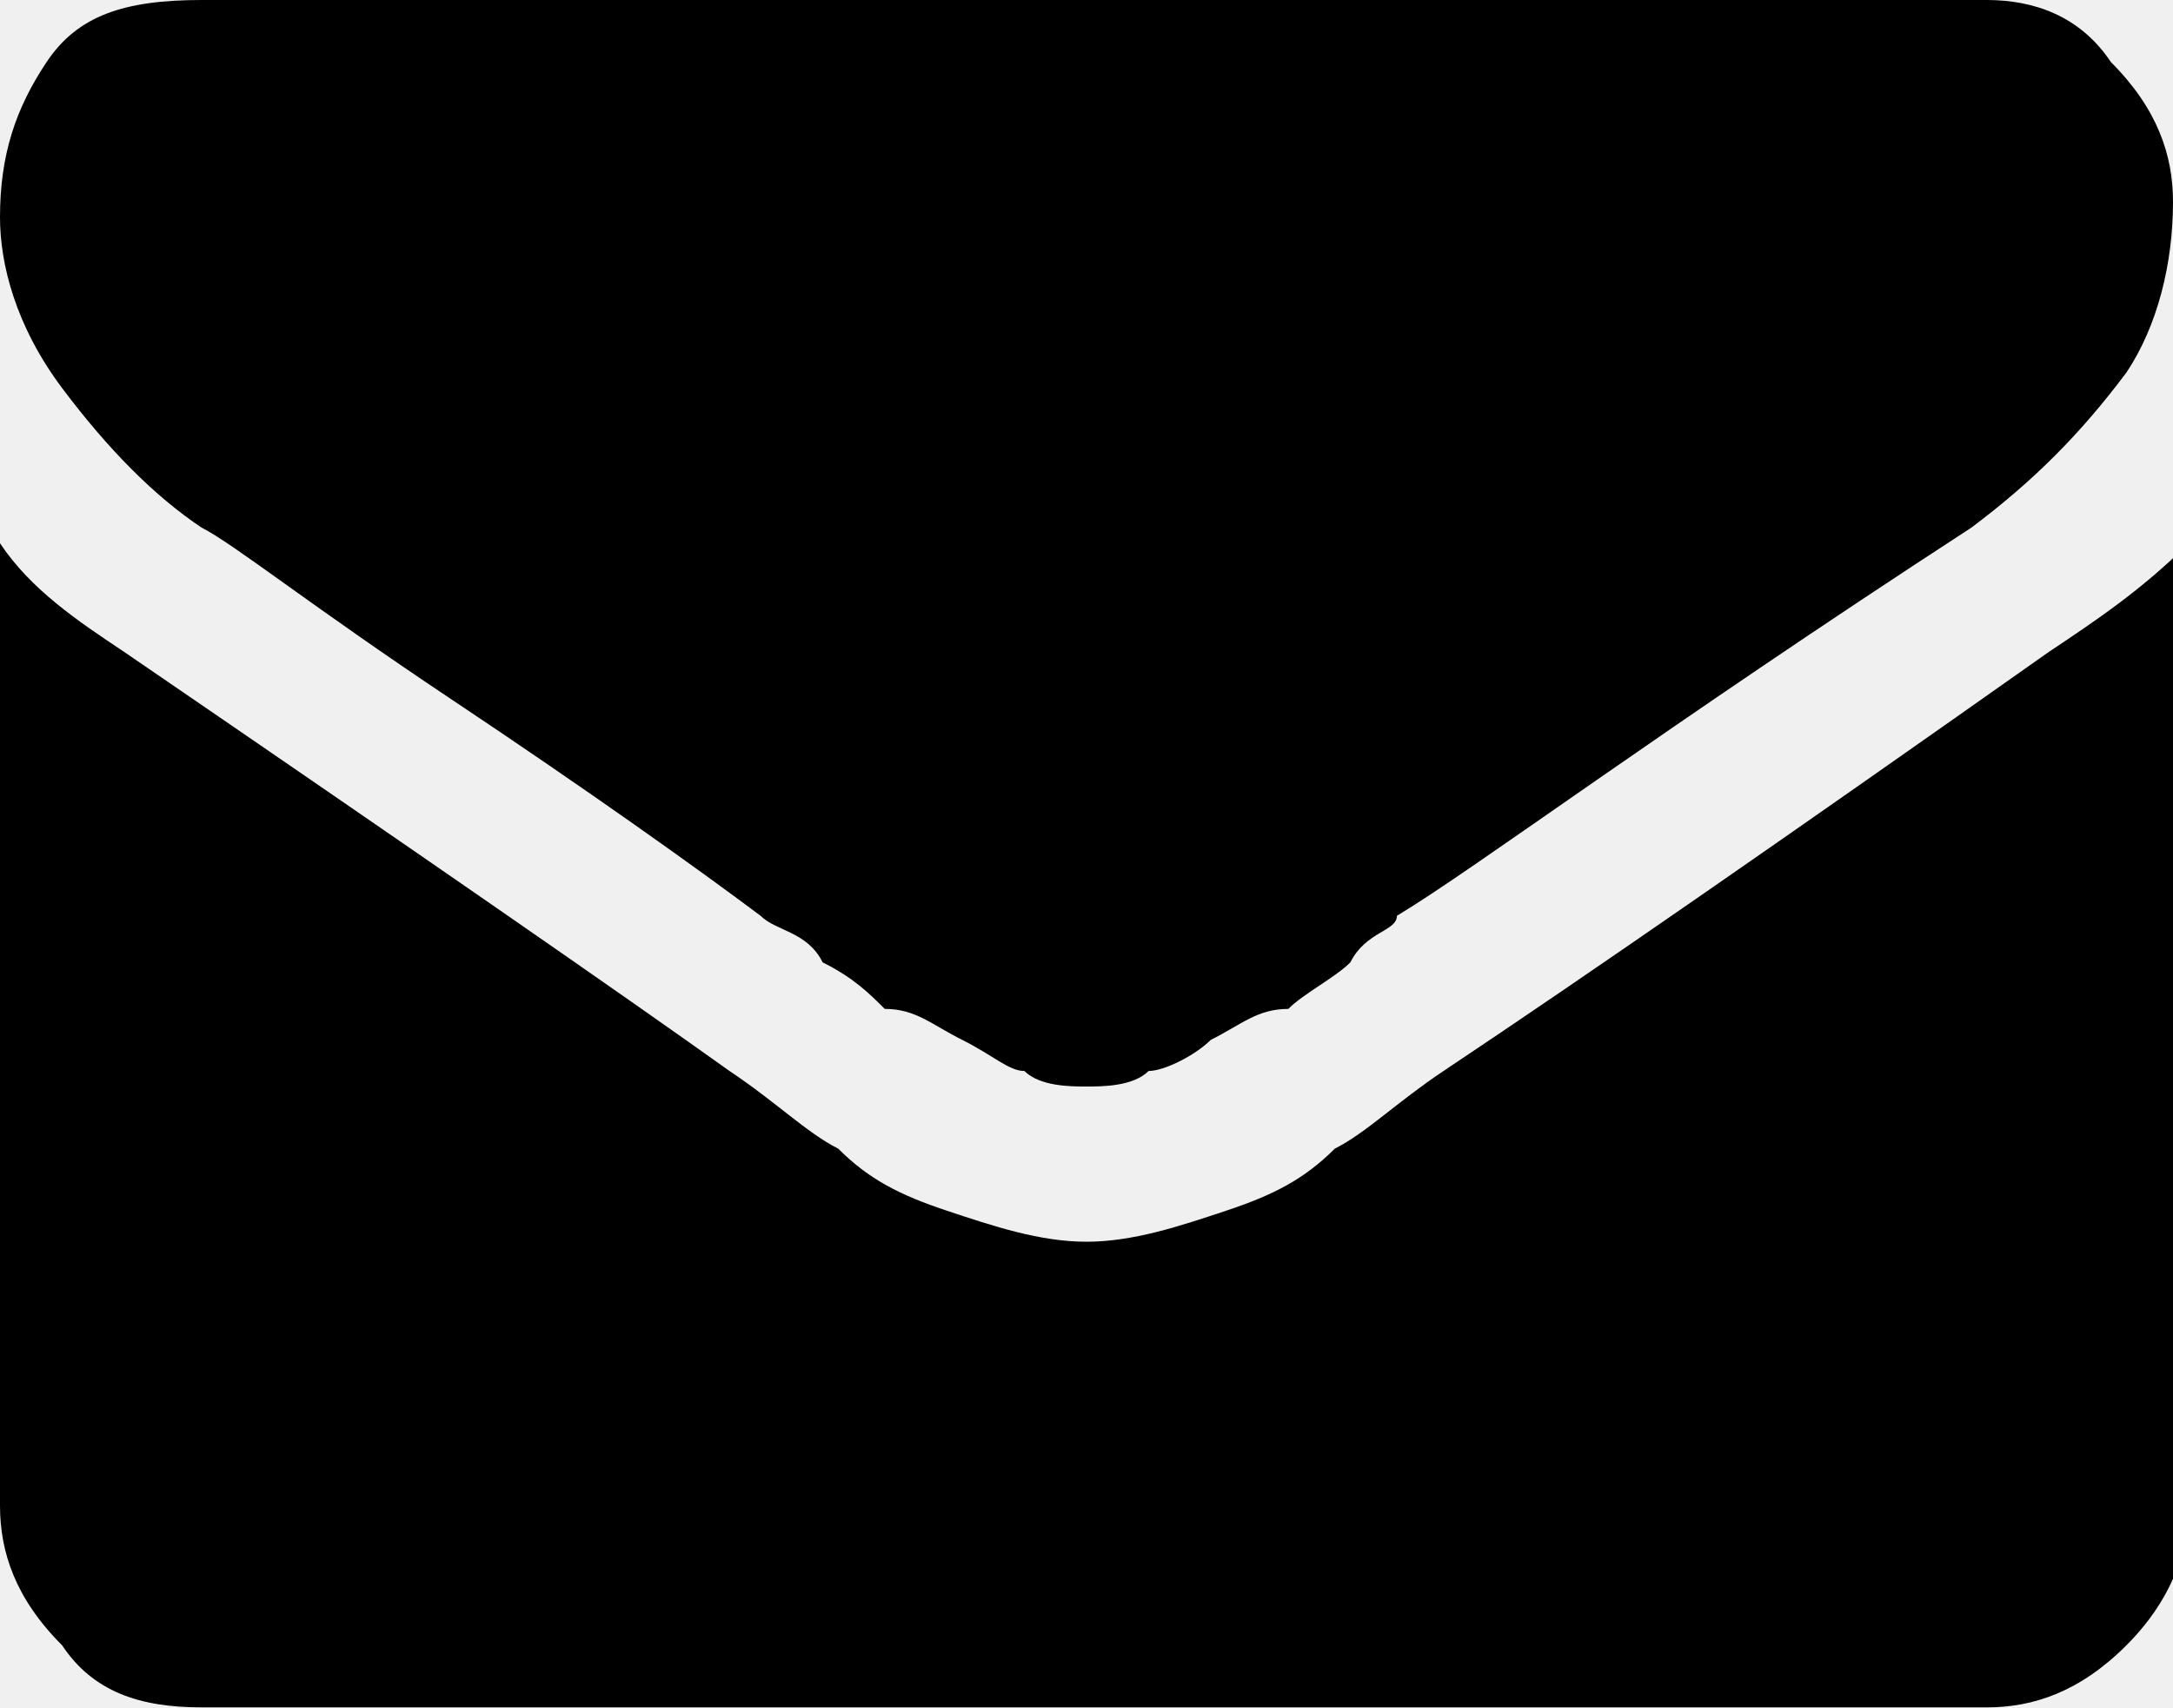
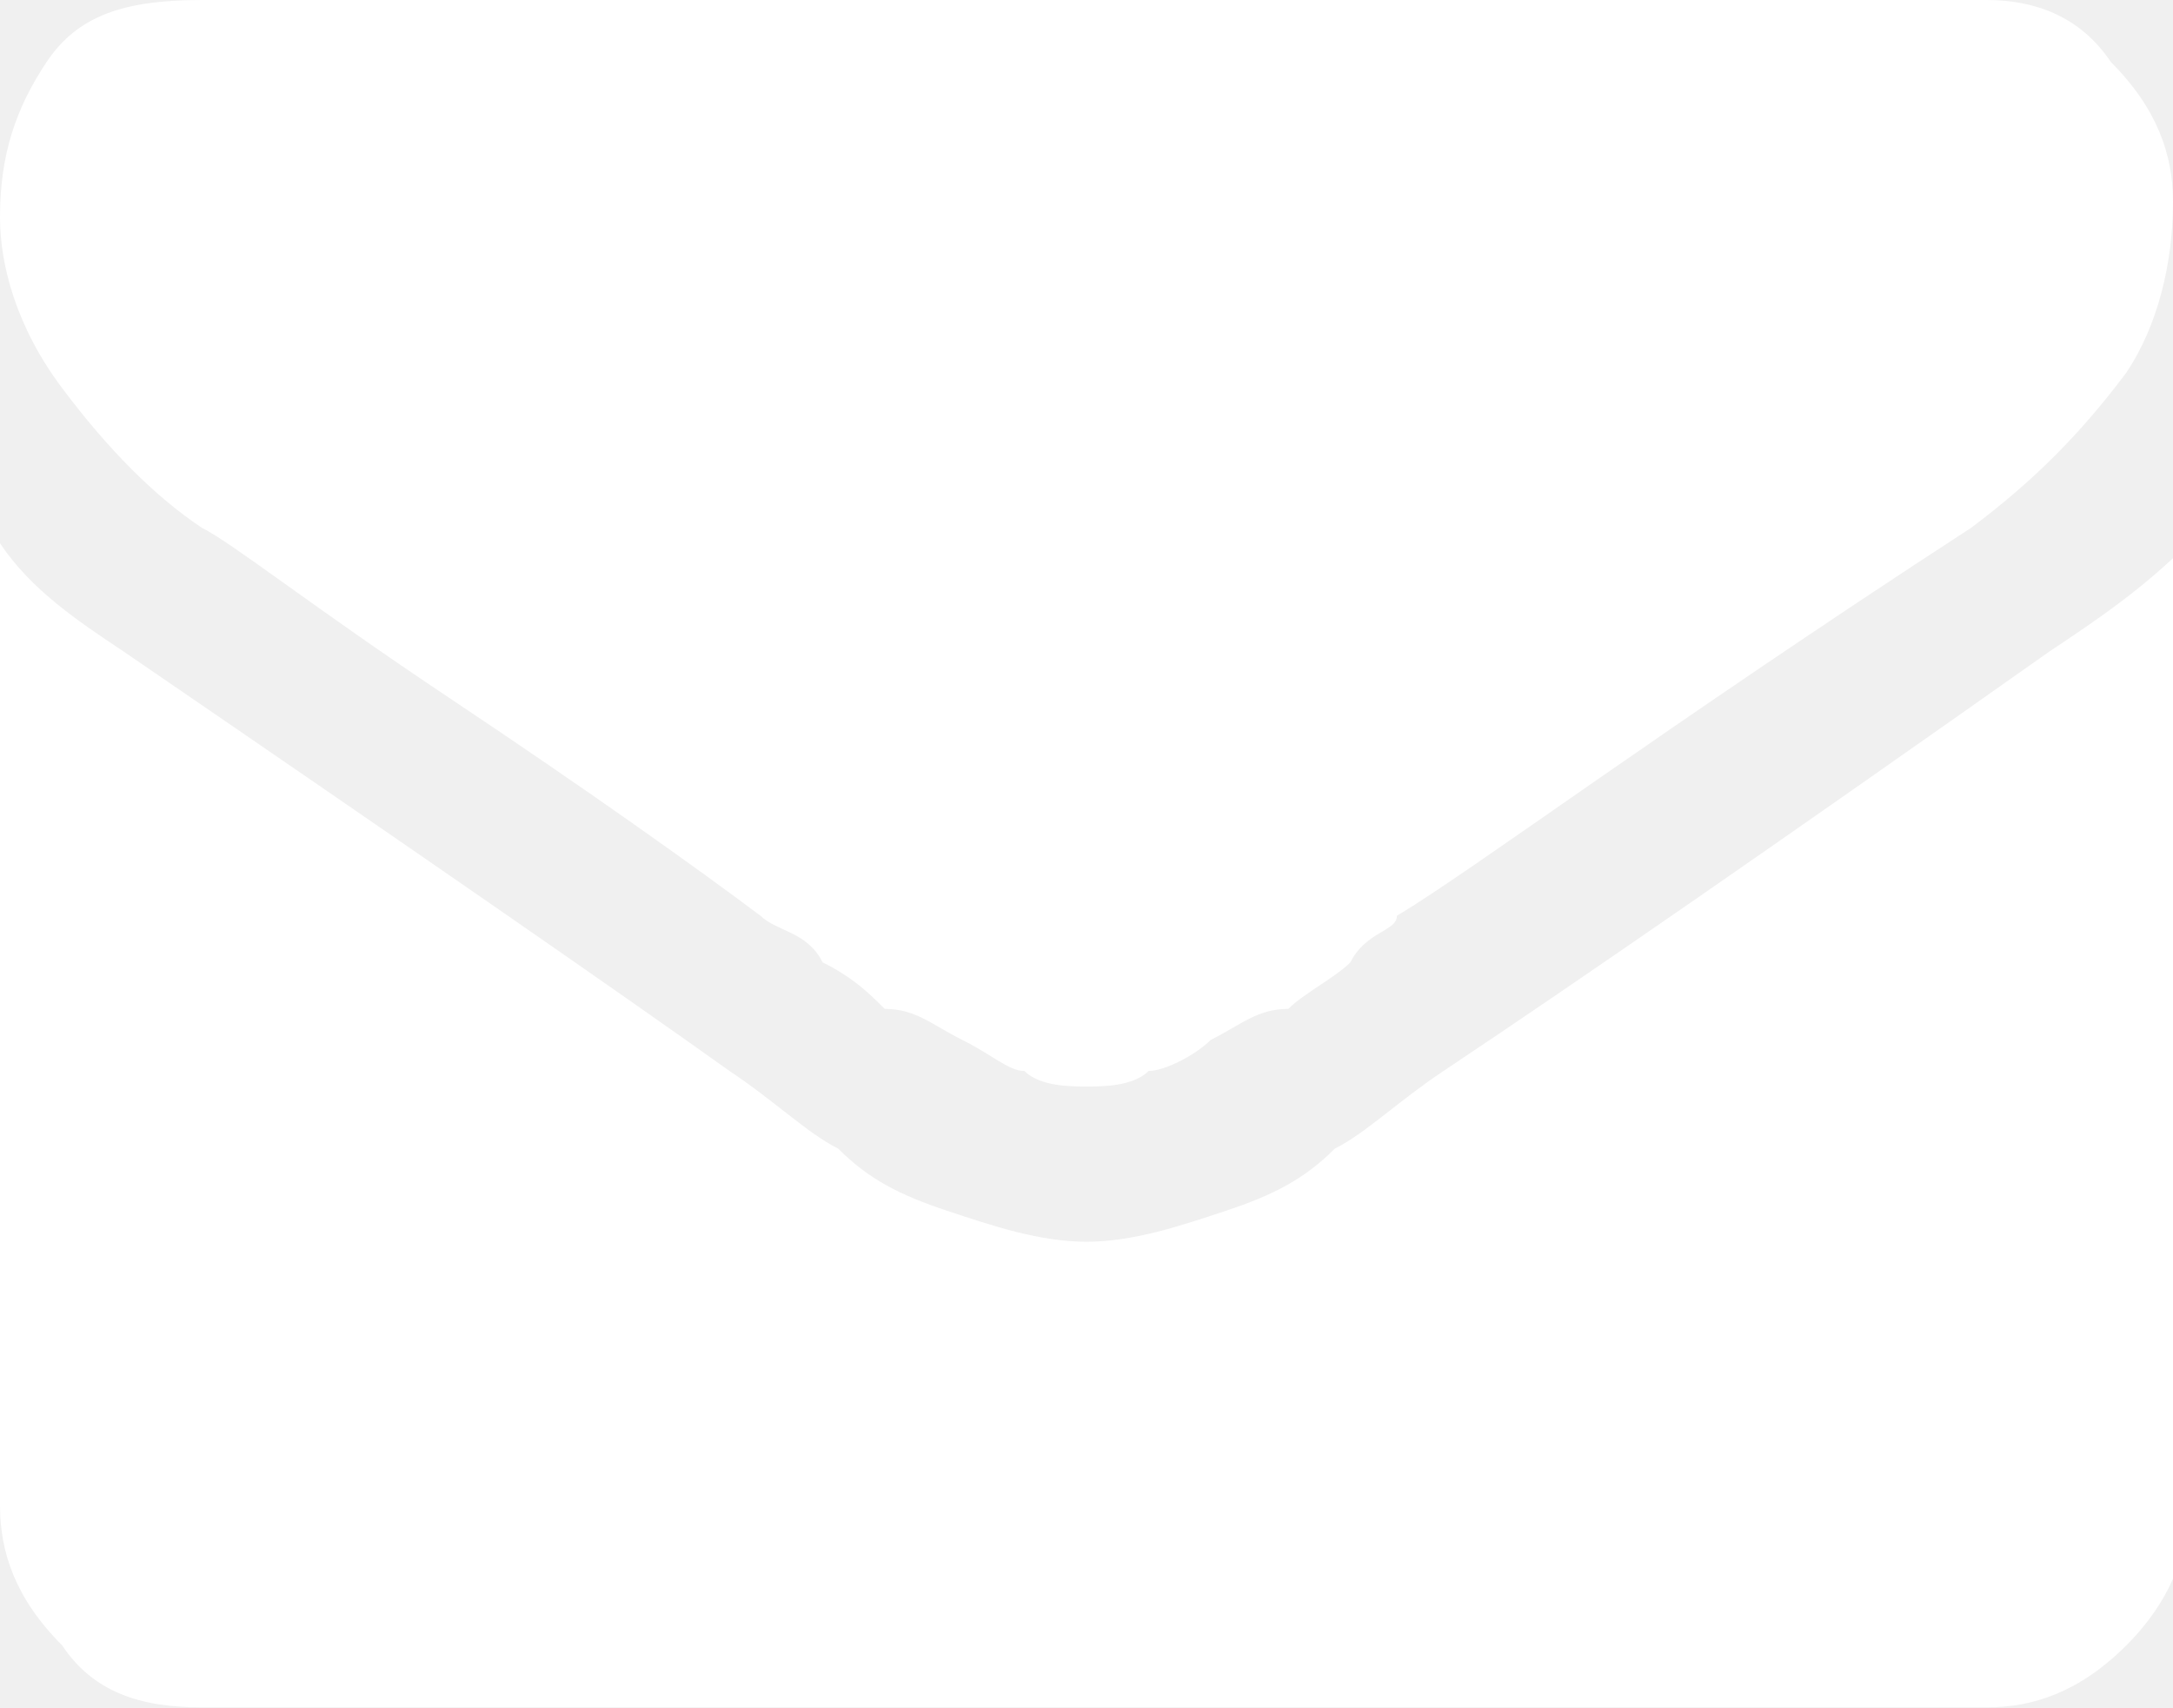
<svg xmlns="http://www.w3.org/2000/svg" version="1.1" id="Layer_1" x="0px" y="0px" viewBox="0 0 14 11" style="enable-background:new 0 0 14 11;" xml:space="preserve">
  <g>
-     <path d="M1.3,3.4c0.2,0.1,0.7,0.5,1.6,1.1c0.9,0.6,1.6,1.1,2,1.4C5,6,5.2,6,5.3,6.2c0.2,0.1,0.3,0.2,0.4,0.3C5.9,6.5,6,6.6,6.2,6.7   c0.2,0.1,0.3,0.2,0.4,0.2C6.7,7,6.9,7,7,7h0c0.1,0,0.3,0,0.4-0.1c0.1,0,0.3-0.1,0.4-0.2C8,6.6,8.1,6.5,8.3,6.5   c0.1-0.1,0.3-0.2,0.4-0.3C8.8,6,9,6,9,5.9c0.5-0.3,1.7-1.2,3.7-2.5c0.4-0.3,0.7-0.6,1-1C13.9,2.1,14,1.7,14,1.3   c0-0.3-0.1-0.6-0.4-0.9C13.4,0.1,13.1,0,12.8,0H1.3C0.8,0,0.5,0.1,0.3,0.4C0.1,0.7,0,1,0,1.4c0,0.3,0.1,0.7,0.4,1.1   C0.7,2.9,1,3.2,1.3,3.4L1.3,3.4z M1.3,3.4" />
-     <path d="M13.2,4.2c-1.7,1.2-3,2.1-3.9,2.7C9,7.1,8.8,7.3,8.6,7.4C8.4,7.6,8.2,7.7,7.9,7.8C7.6,7.9,7.3,8,7,8h0   C6.7,8,6.4,7.9,6.1,7.8C5.8,7.7,5.6,7.6,5.4,7.4C5.2,7.3,5,7.1,4.7,6.9C4,6.4,2.7,5.5,0.8,4.2C0.5,4,0.2,3.8,0,3.5v6.2   c0,0.3,0.1,0.6,0.4,0.9C0.6,10.9,0.9,11,1.3,11h11.5c0.3,0,0.6-0.1,0.9-0.4c0.2-0.2,0.4-0.5,0.4-0.9V3.5C13.8,3.8,13.5,4,13.2,4.2   L13.2,4.2z M13.2,4.2" />
+     <path d="M1.3,3.4c0.2,0.1,0.7,0.5,1.6,1.1c0.9,0.6,1.6,1.1,2,1.4C5,6,5.2,6,5.3,6.2c0.2,0.1,0.3,0.2,0.4,0.3C5.9,6.5,6,6.6,6.2,6.7   c0.2,0.1,0.3,0.2,0.4,0.2C6.7,7,6.9,7,7,7h0c0.1,0,0.3,0,0.4-0.1c0.1,0,0.3-0.1,0.4-0.2C8,6.6,8.1,6.5,8.3,6.5   c0.1-0.1,0.3-0.2,0.4-0.3C8.8,6,9,6,9,5.9c0.5-0.3,1.7-1.2,3.7-2.5c0.4-0.3,0.7-0.6,1-1C13.9,2.1,14,1.7,14,1.3   c0-0.3-0.1-0.6-0.4-0.9C13.4,0.1,13.1,0,12.8,0H1.3C0.8,0,0.5,0.1,0.3,0.4C0.1,0.7,0,1,0,1.4c0,0.3,0.1,0.7,0.4,1.1   C0.7,2.9,1,3.2,1.3,3.4L1.3,3.4z M1.3,3.4" fill="#fff" />
+     <path d="M13.2,4.2c-1.7,1.2-3,2.1-3.9,2.7C9,7.1,8.8,7.3,8.6,7.4C8.4,7.6,8.2,7.7,7.9,7.8C7.6,7.9,7.3,8,7,8h0   C6.7,8,6.4,7.9,6.1,7.8C5.8,7.7,5.6,7.6,5.4,7.4C5.2,7.3,5,7.1,4.7,6.9C4,6.4,2.7,5.5,0.8,4.2C0.5,4,0.2,3.8,0,3.5v6.2   c0,0.3,0.1,0.6,0.4,0.9C0.6,10.9,0.9,11,1.3,11h11.5c0.3,0,0.6-0.1,0.9-0.4c0.2-0.2,0.4-0.5,0.4-0.9V3.5C13.8,3.8,13.5,4,13.2,4.2   L13.2,4.2z M13.2,4.2" fill="#fff" />
  </g>
</svg>
